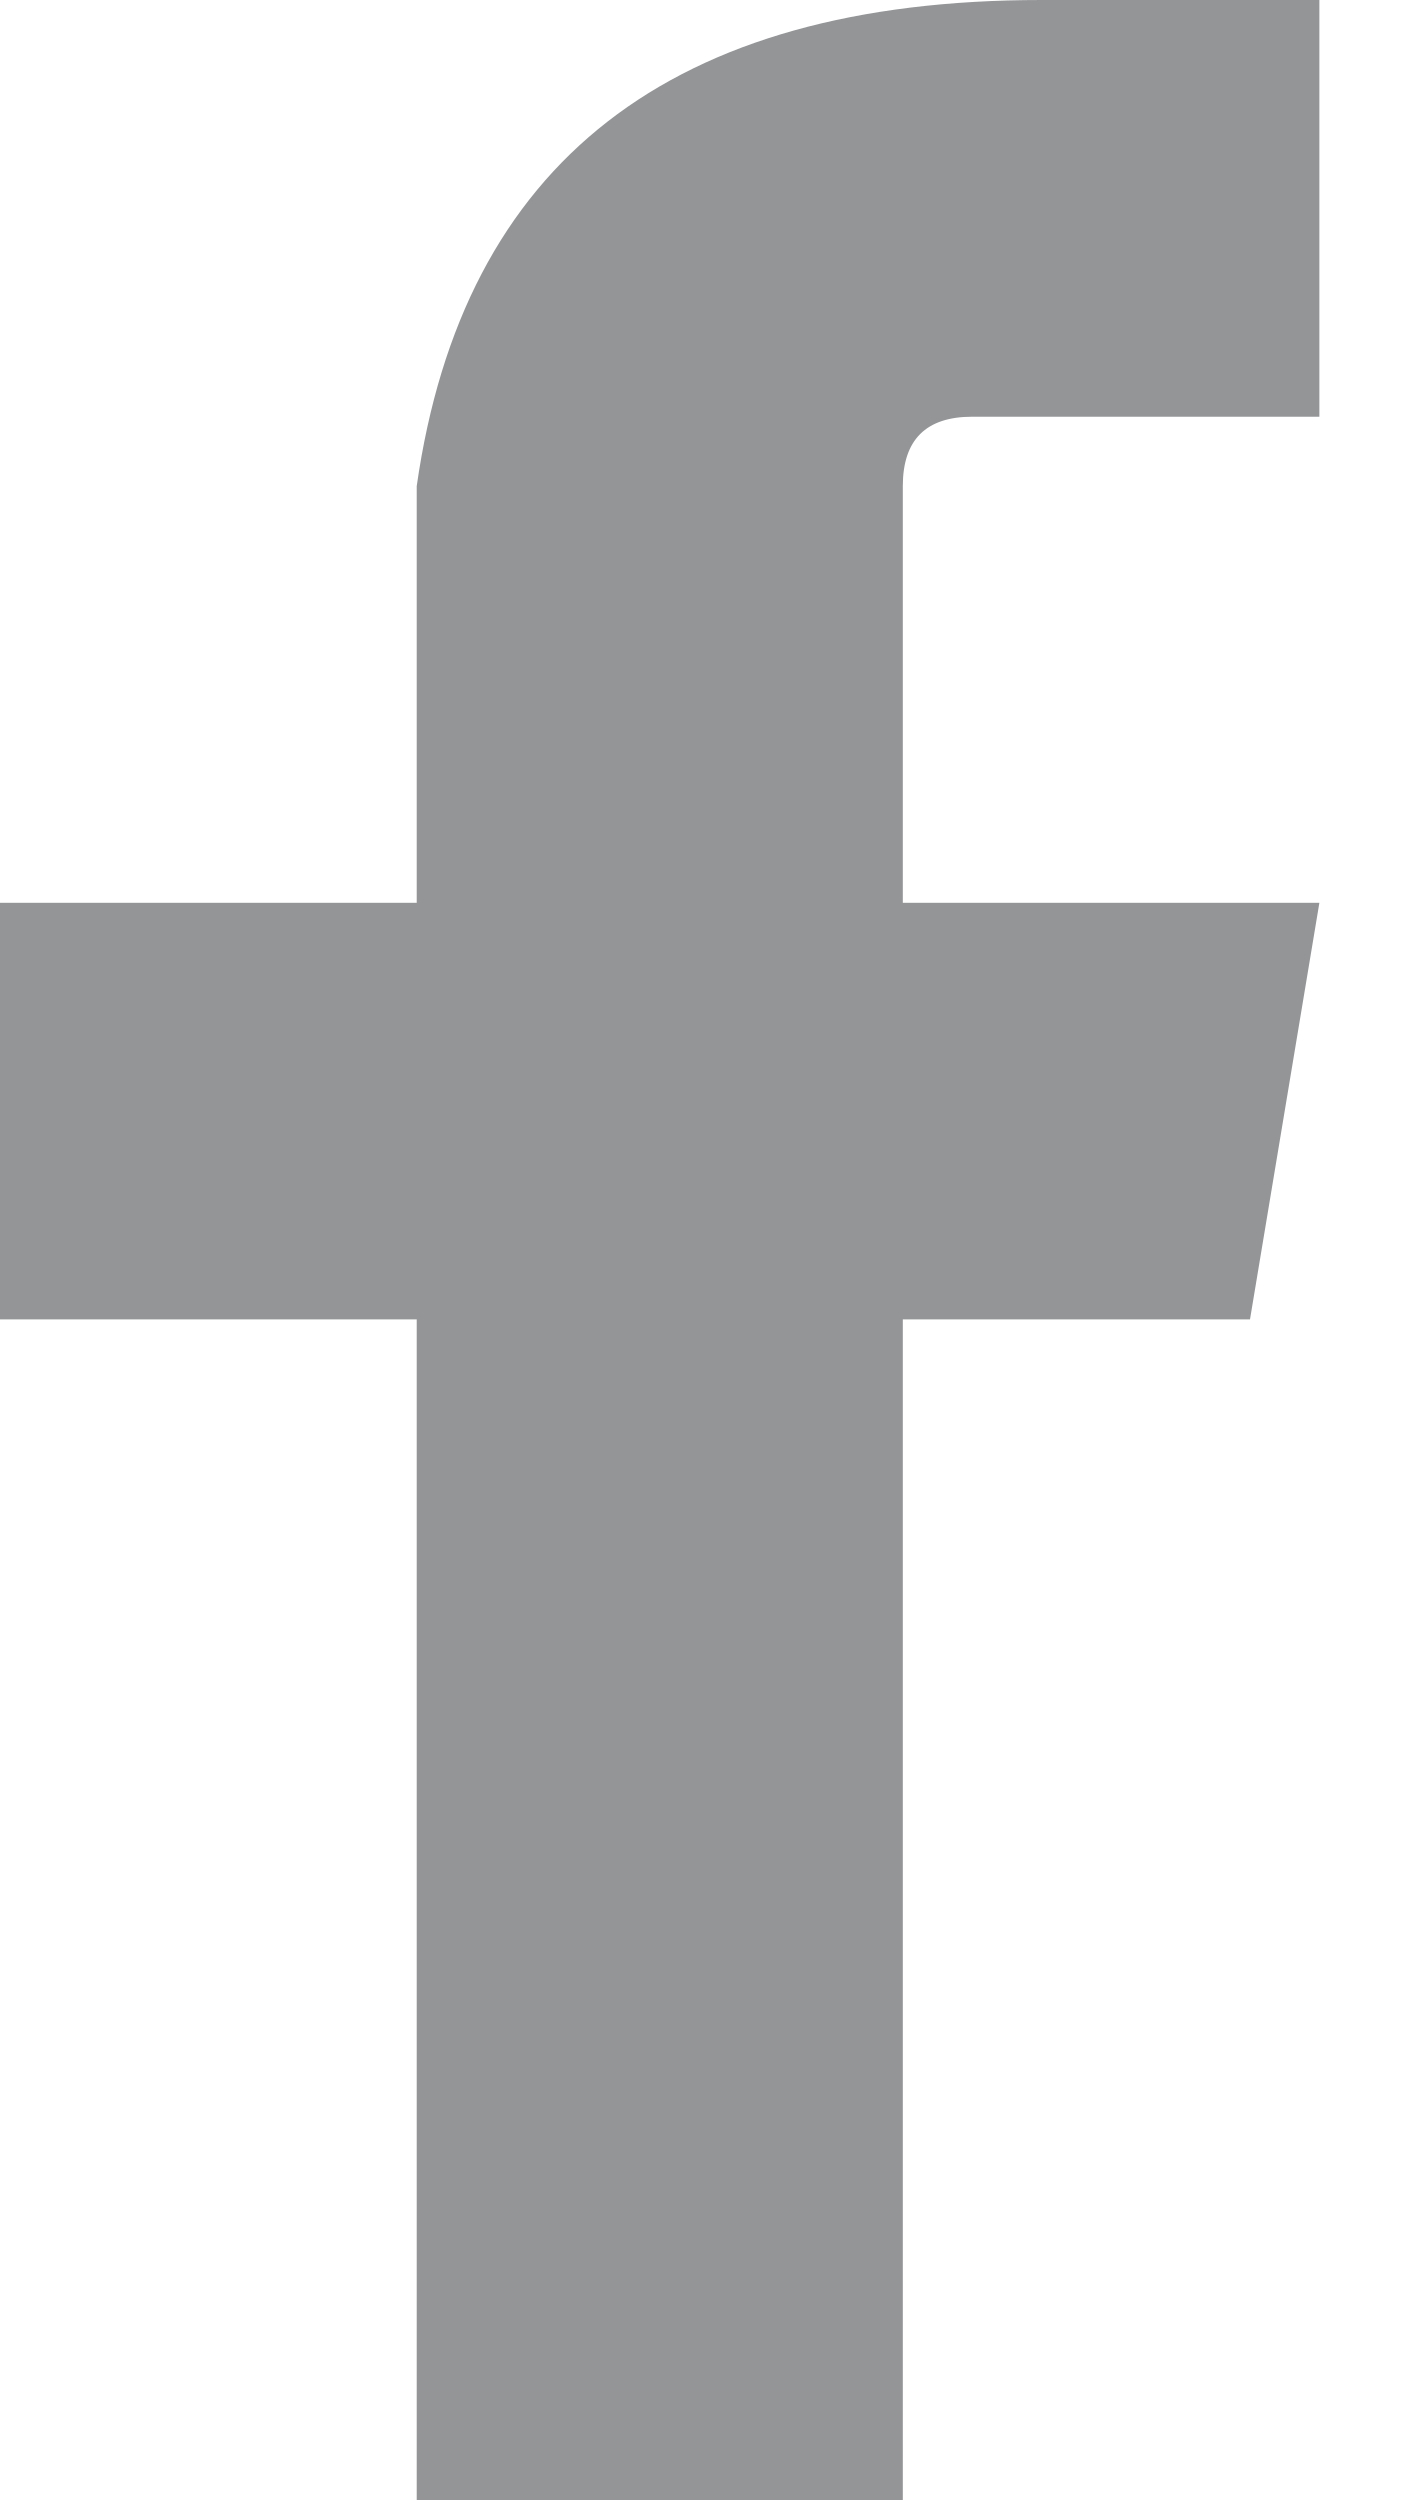
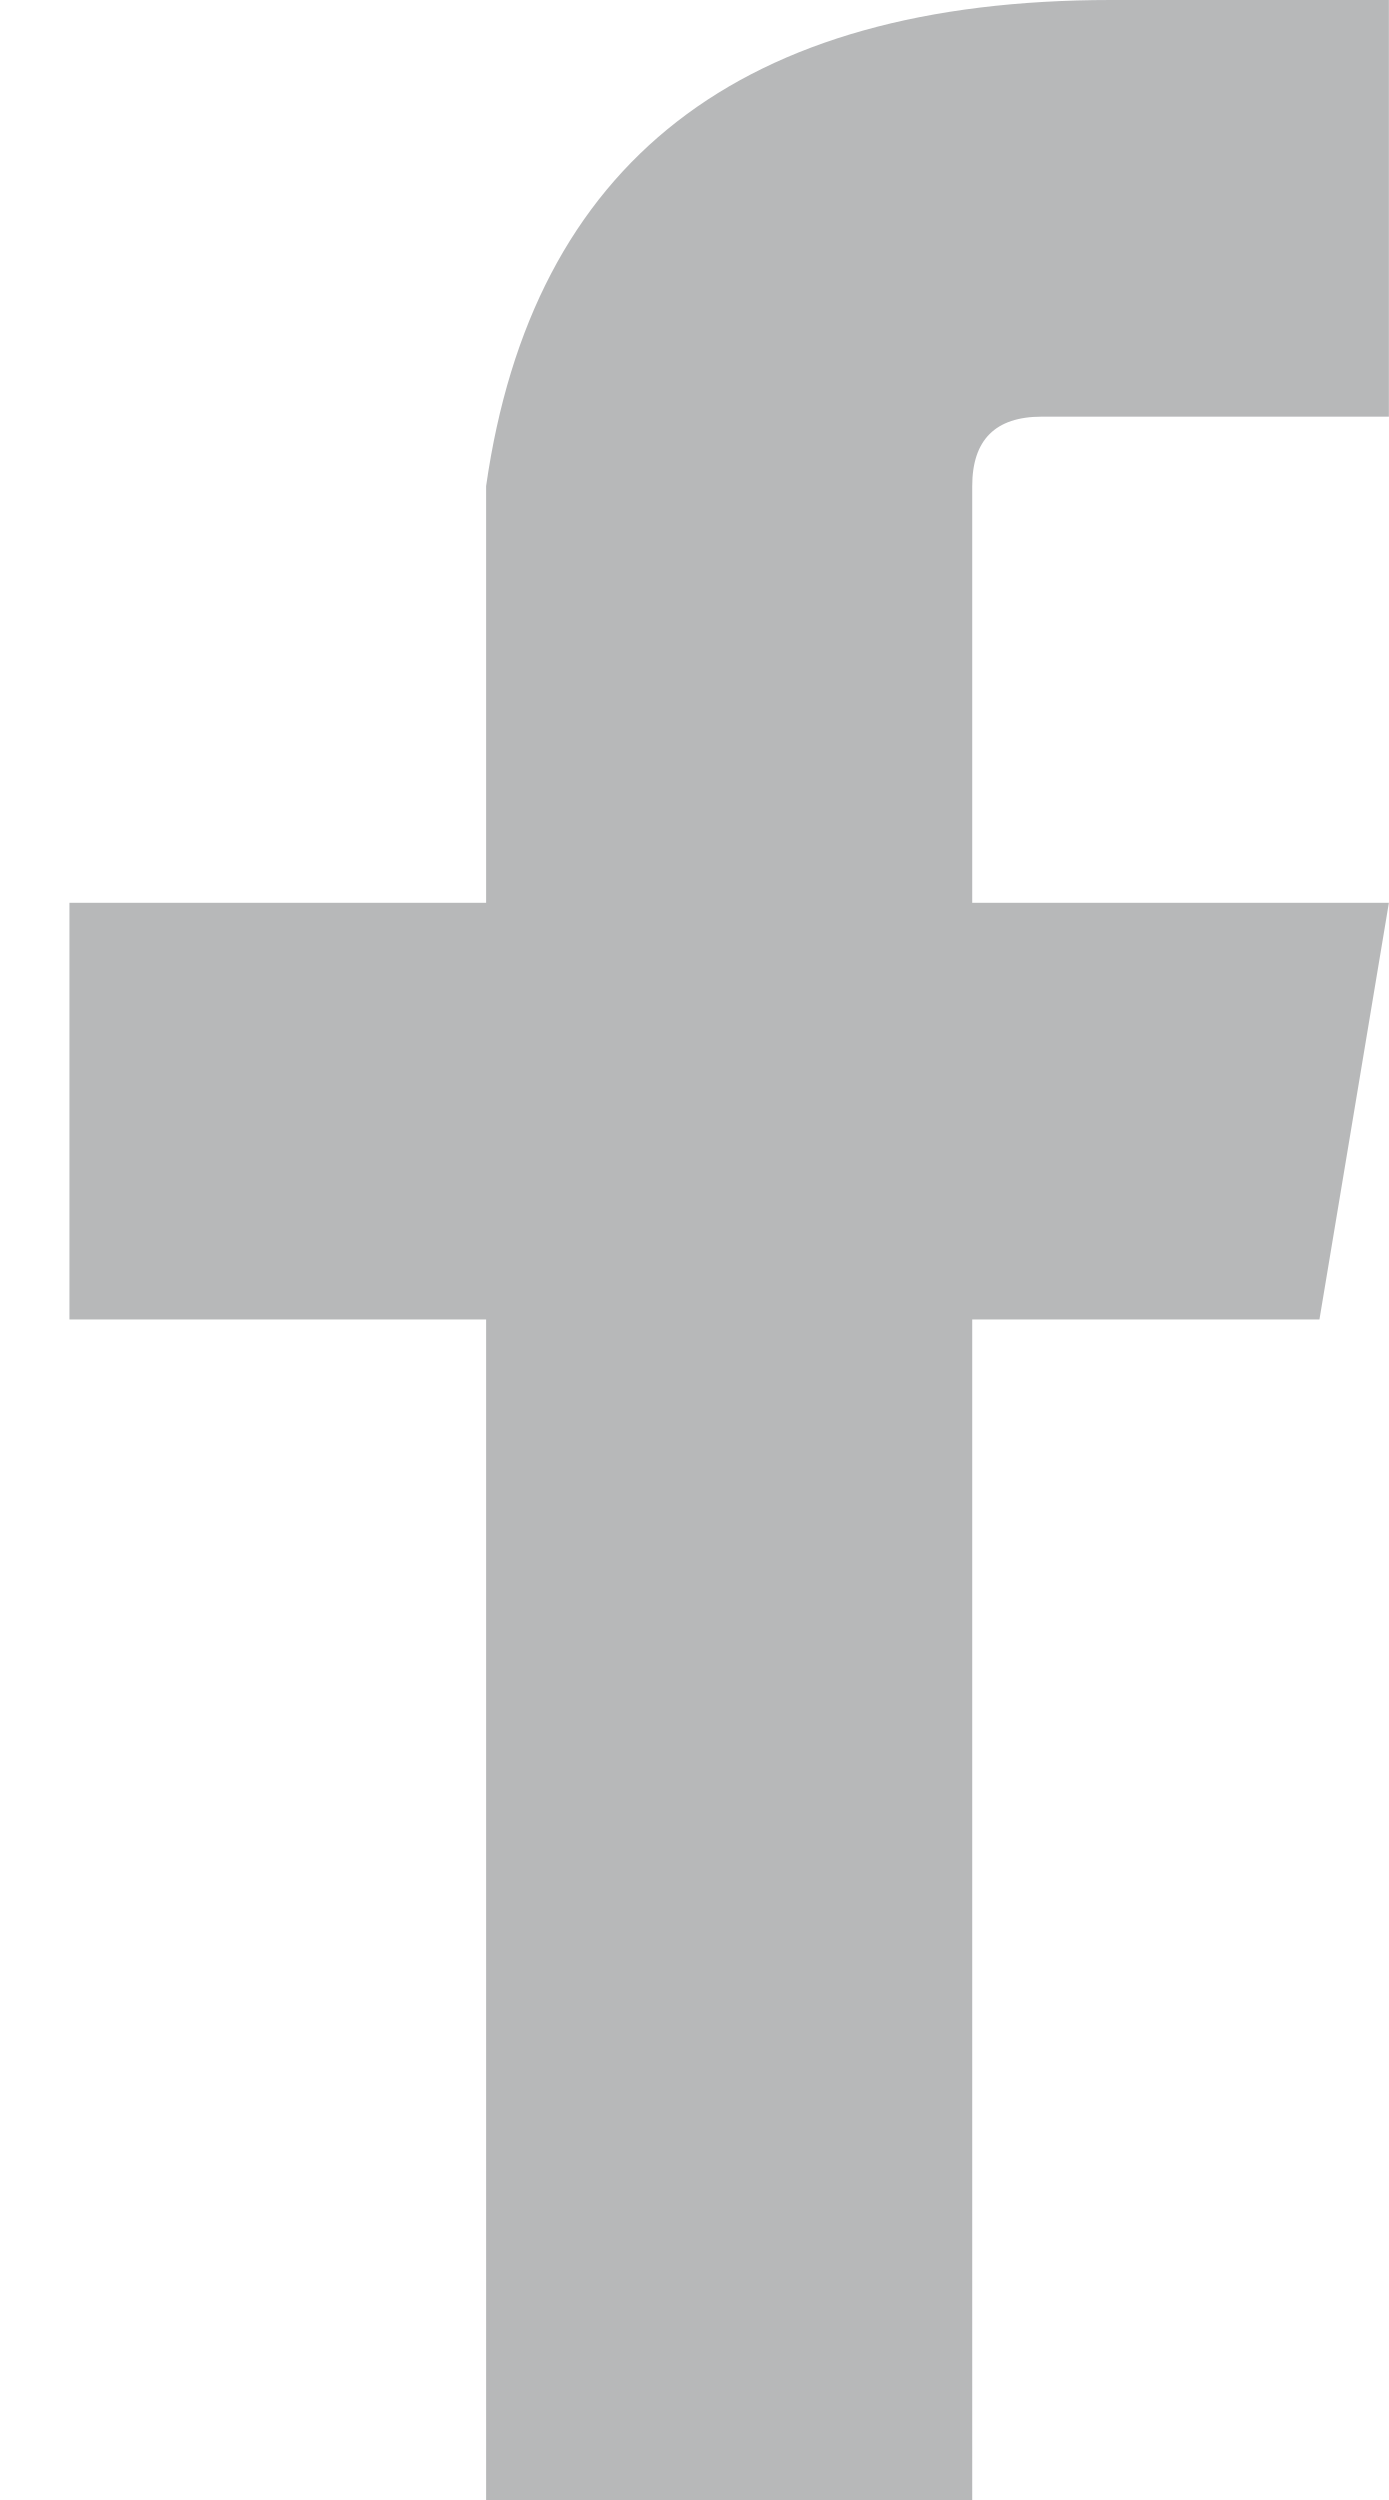
- <svg xmlns="http://www.w3.org/2000/svg" width="9px" height="16px" viewBox="0 0 9 16" version="1.1">
+ <svg xmlns="http://www.w3.org/2000/svg" width="10px" height="18px" viewBox="0 0 10 18" version="1.1">
  <defs />
-   <g id="footer_mobile" stroke="none" stroke-width="1" fill="none" fill-rule="evenodd" transform="translate(-56, -222)">
-     <path d="M61.778,225.111 L61.778,227.778 L64.444,227.778 L64,230.444 L61.778,230.444 L61.778,238 L58.667,238 L58.667,230.444 L56,230.444 L56,227.778 L58.667,227.778 L58.667,225.111 C58.963,223.037 60.296,222 62.667,222 C63.259,222 63.852,222 64.444,222 L64.444,224.667 L62.222,224.667 C61.926,224.667 61.778,224.815 61.778,225.111 Z" id="Rectangle-3-Copy-3" fill="#939597" />
+   <g id="component/footer" stroke="none" stroke-width="1" fill="none" fill-rule="evenodd" transform="translate(-1122, -50)" opacity="0.67">
+     <g id="подвал" fill="#939597">
+       <g id="social" transform="translate(1062, 50)">
+         <g id="facebook" transform="translate(56, 0)">
+           <path d="M11,3.5 L11,6.5 L14,6.5 L13.5,9.5 L11,9.5 L11,18 L7.5,18 L7.5,9.5 L4.5,9.5 L4.5,6.5 L7.5,6.5 L7.5,3.5 C7.833,1.167 9.333,1.47254036e-29 12,4.41762107e-29 C12.667,-1.47254036e-29 13.333,-2.94508071e-29 14,0 L14,3 L11.5,3 C11.167,3 11,3.167 11,3.5 Z" id="Rectangle-3-Copy-4" />
+         </g>
+       </g>
+     </g>
  </g>
</svg>
